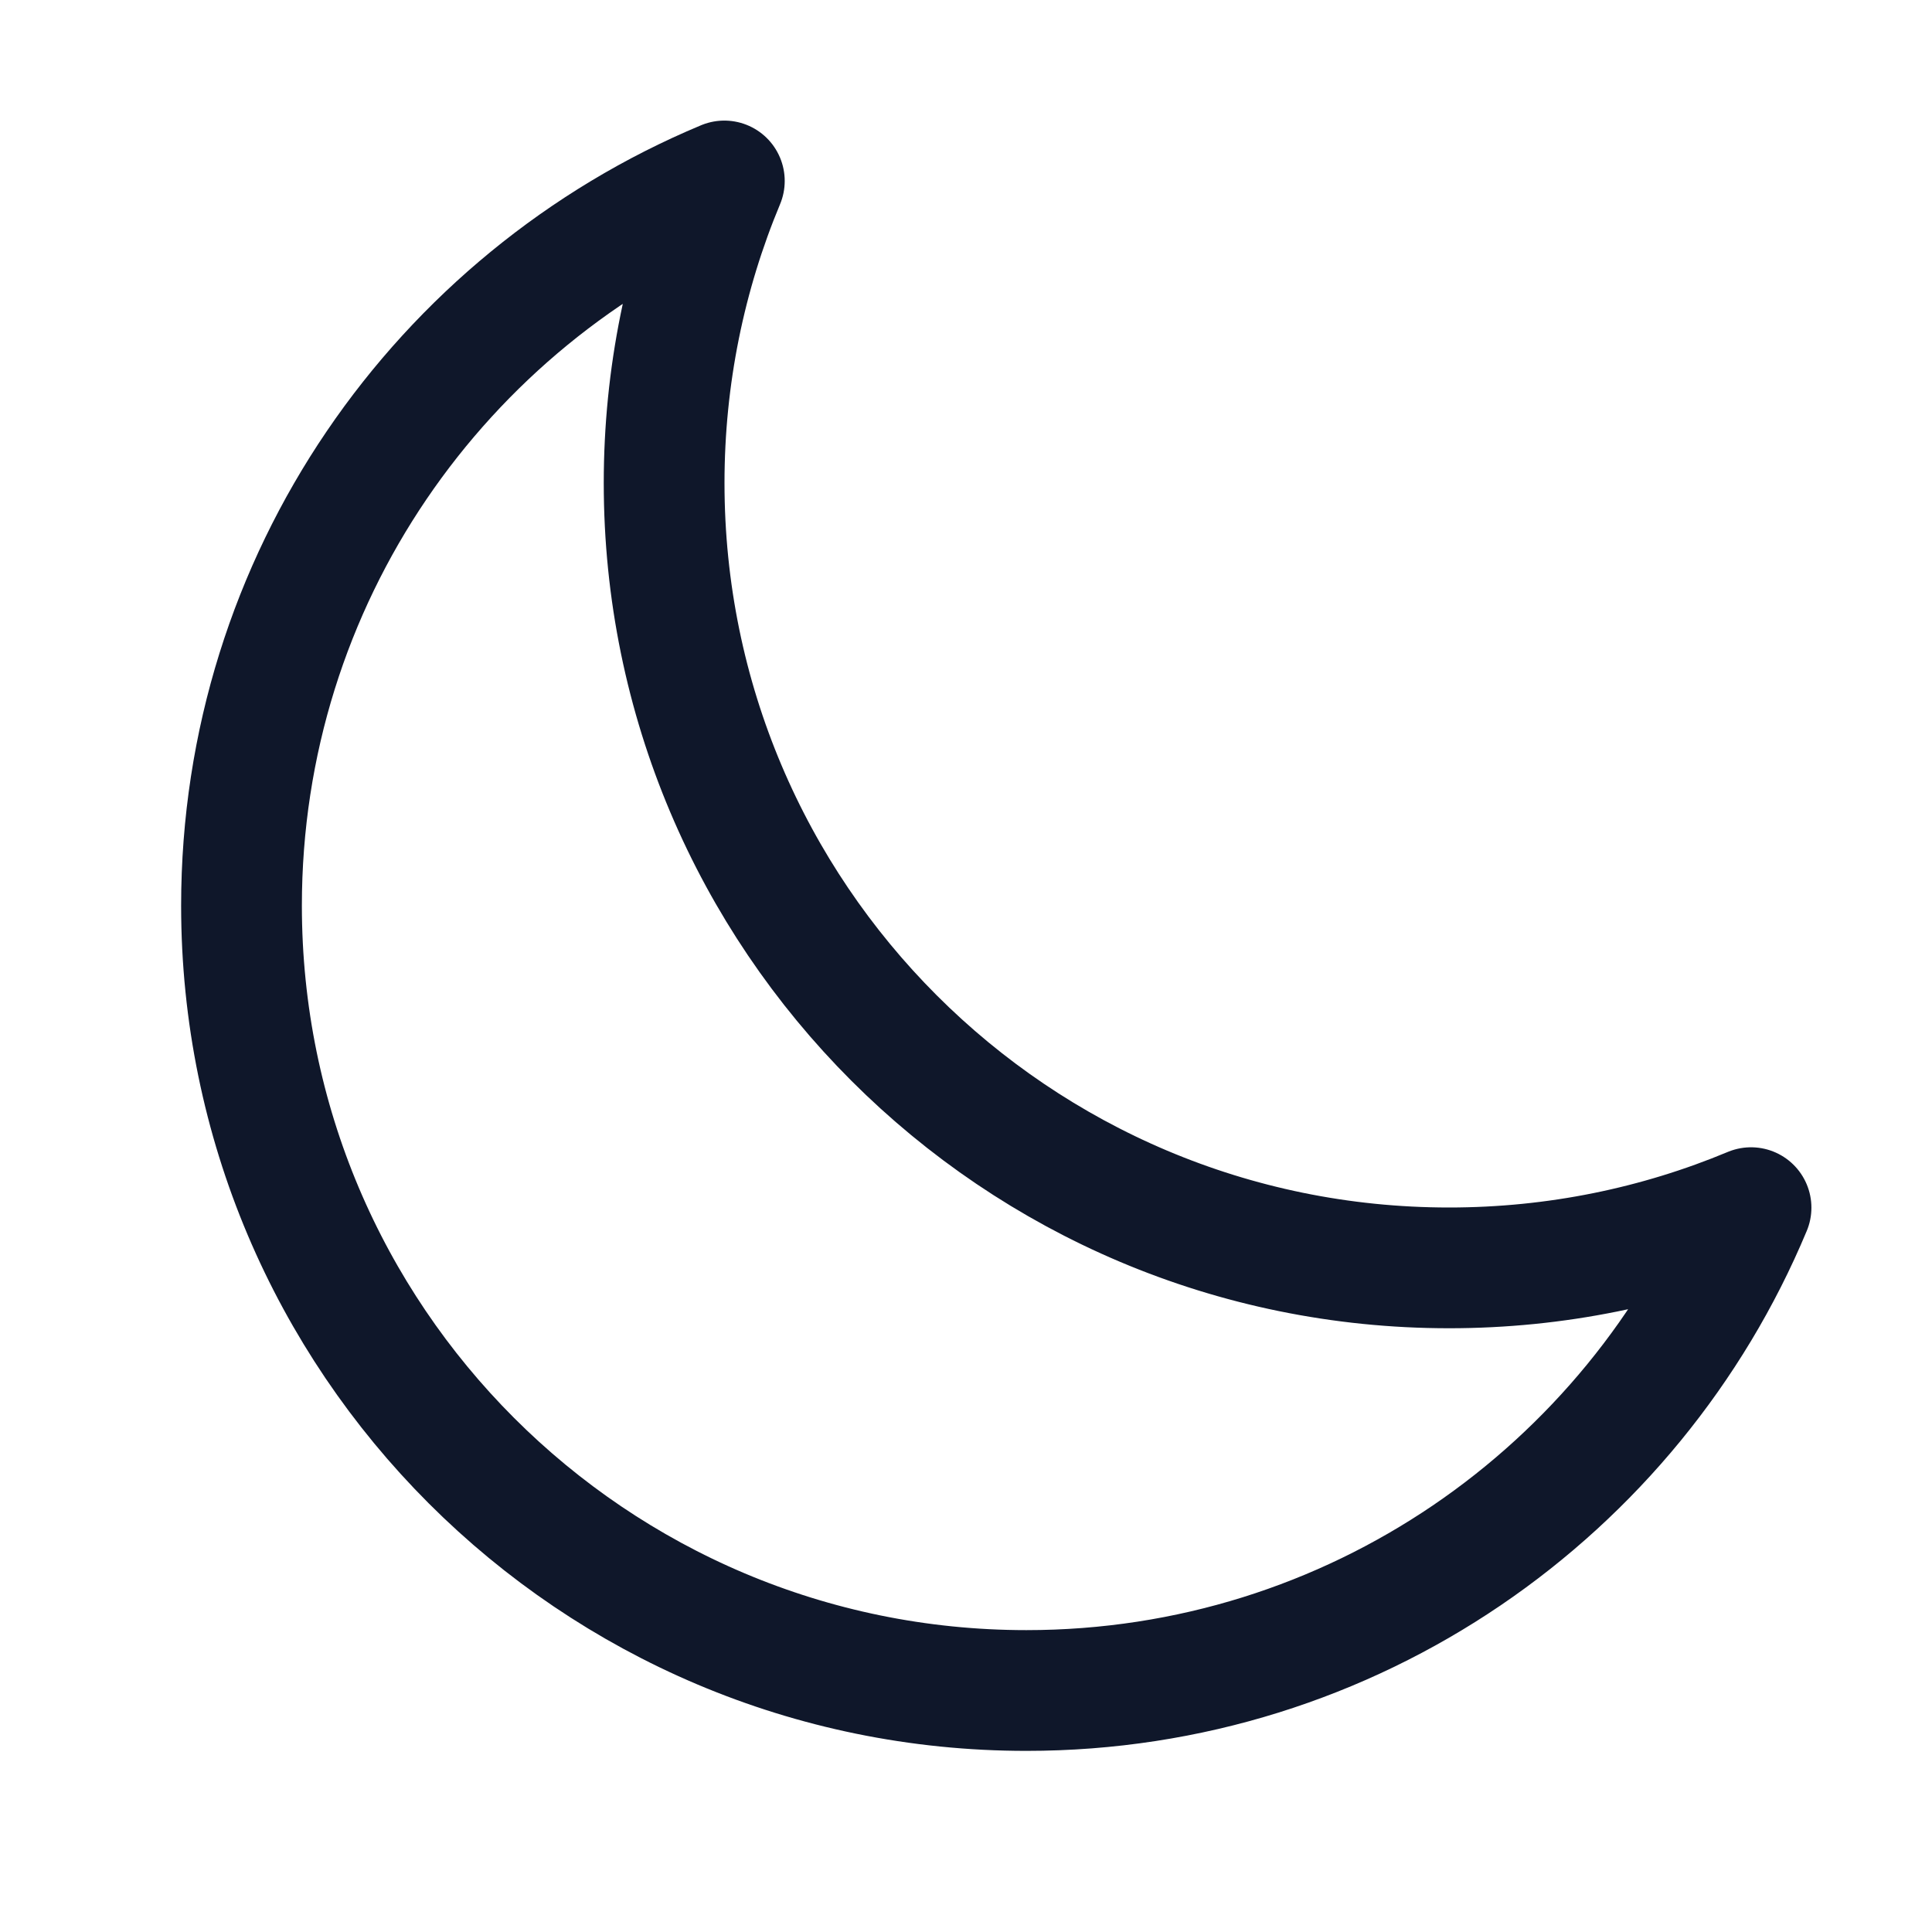
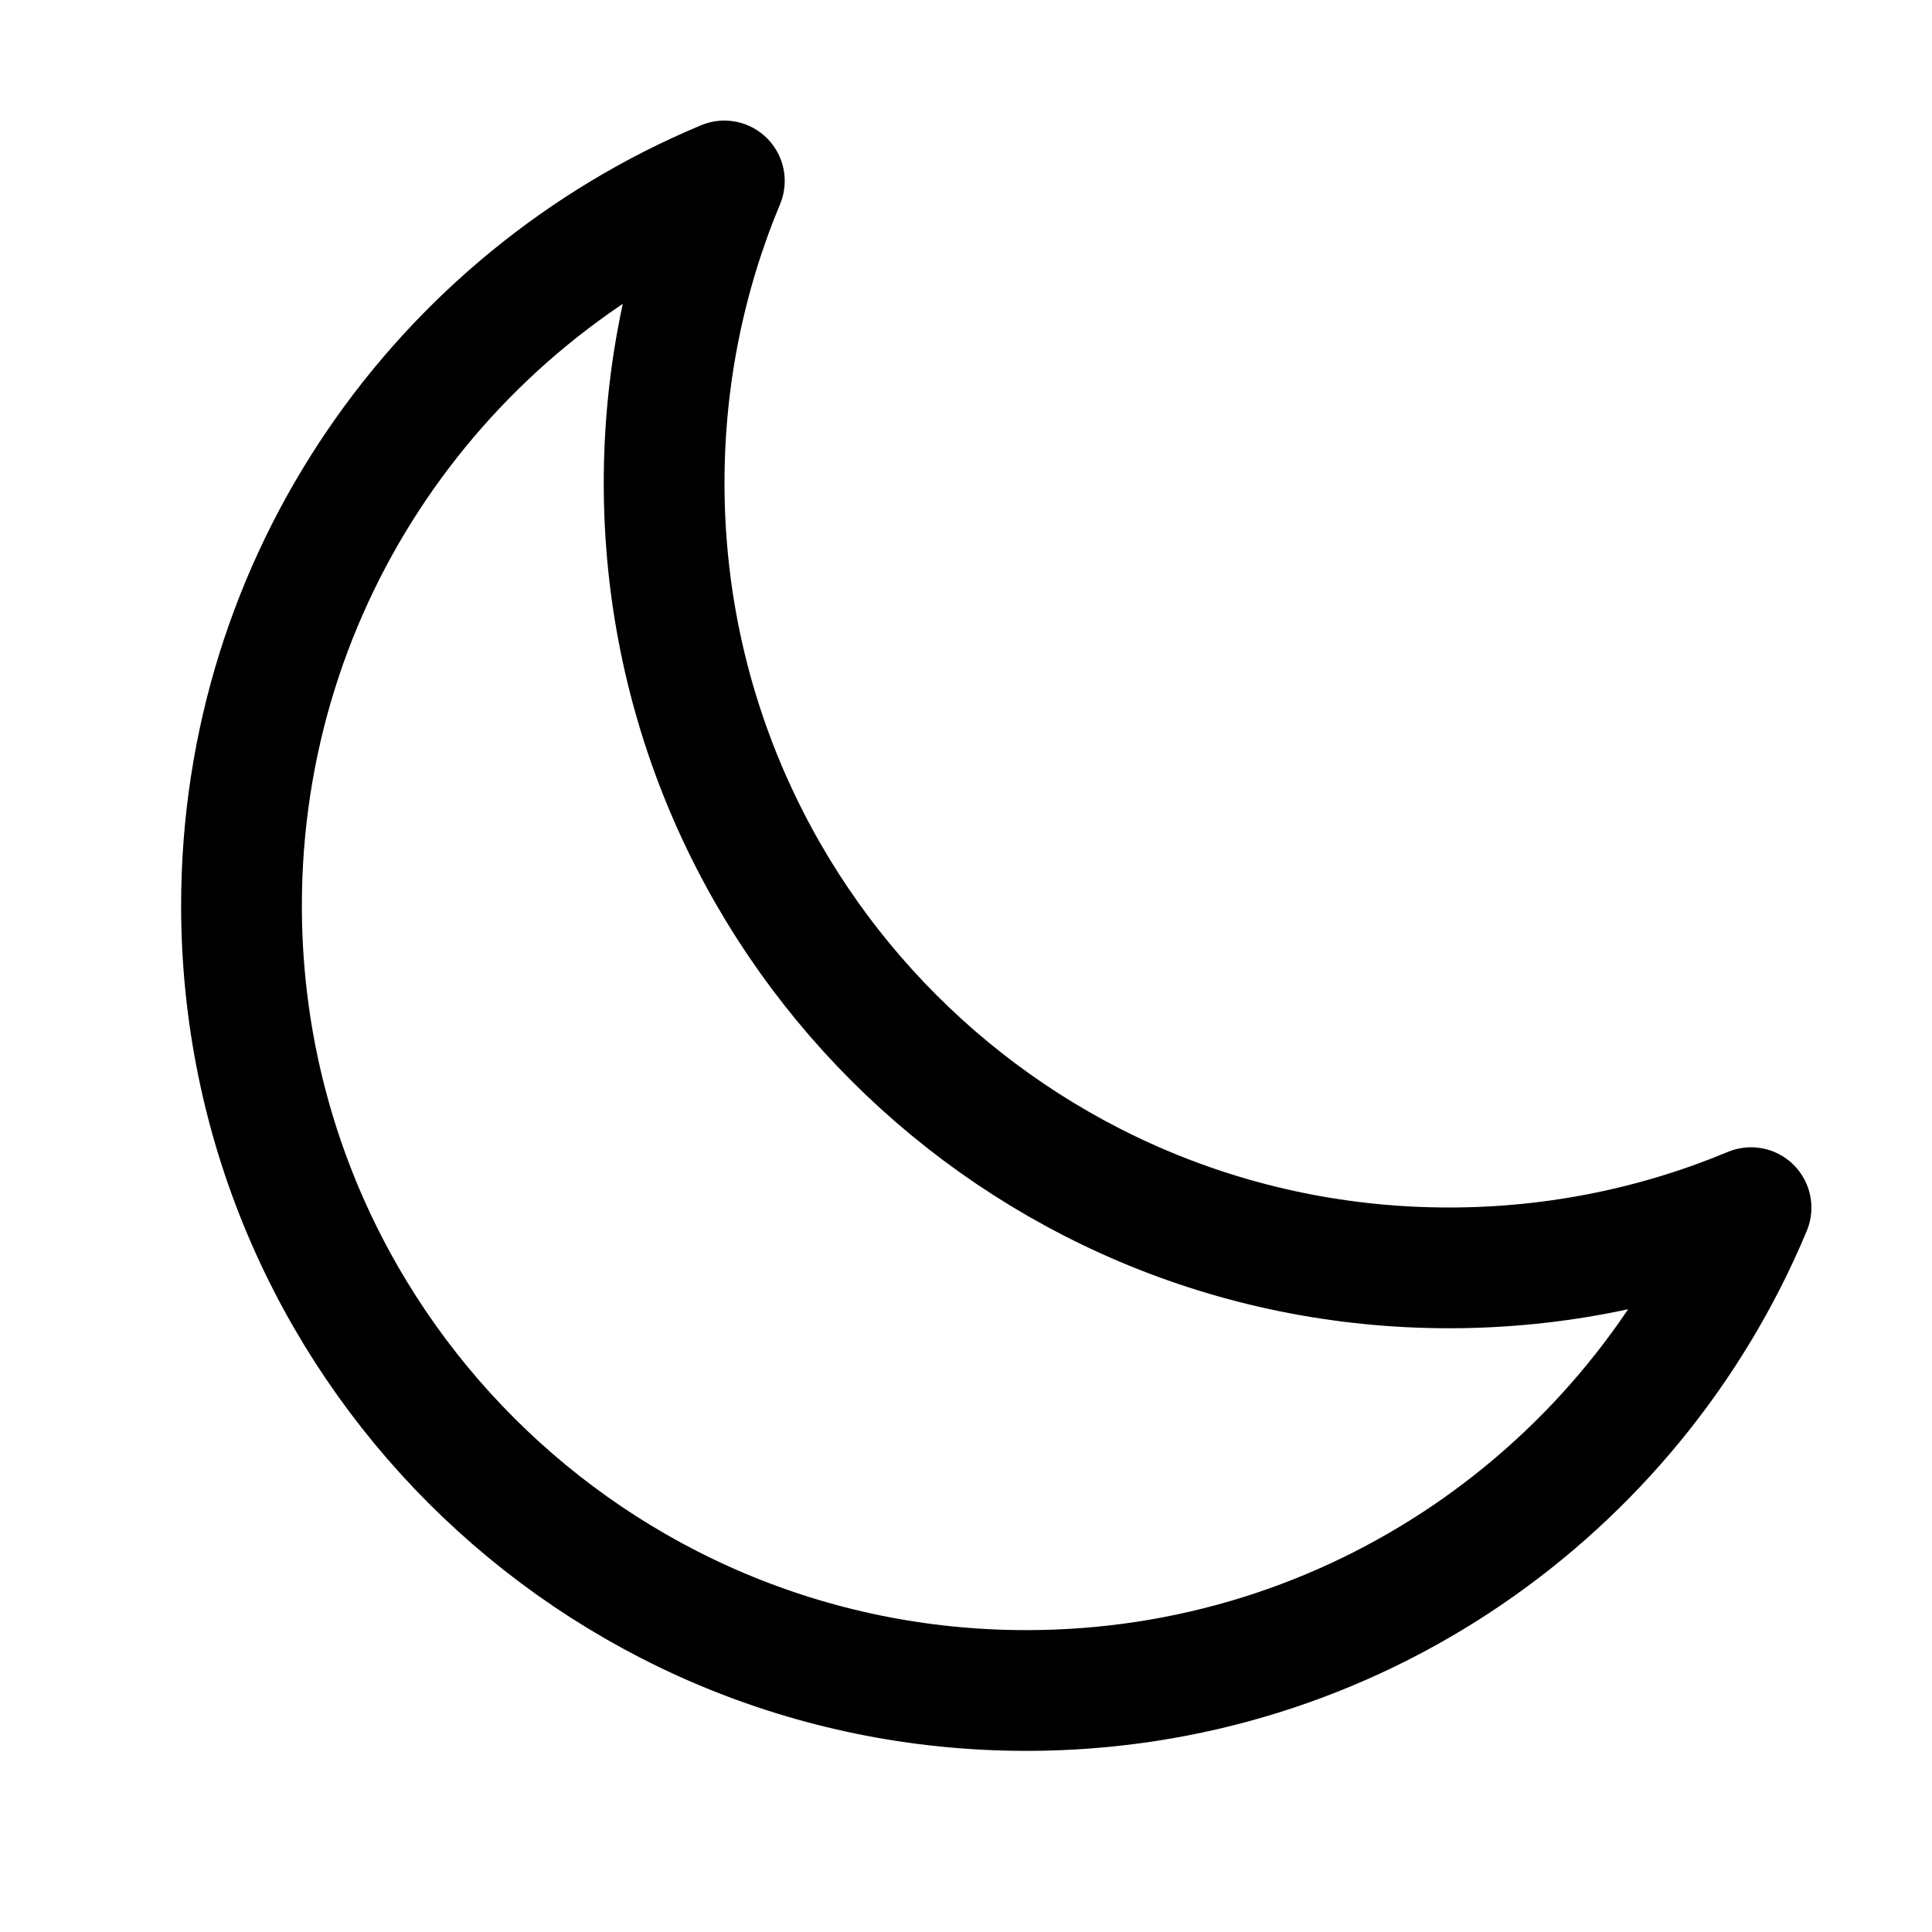
<svg xmlns="http://www.w3.org/2000/svg" width="24" height="24" viewBox="0 0 24 24" fill="none">
-   <path d="M21.752 15.002C20.597 15.484 19.33 15.75 18 15.75C12.615 15.75 8.25 11.385 8.25 6C8.25 4.671 8.516 3.403 8.998 2.248C5.476 3.718 3 7.195 3 11.25C3 16.635 7.365 21 12.75 21C16.805 21 20.282 18.524 21.752 15.002Z" stroke="#0F172A" stroke-width="1.5" stroke-linecap="round" stroke-linejoin="round" />
+   <path d="M21.752 15.002C20.597 15.484 19.33 15.75 18 15.75C12.615 15.75 8.25 11.385 8.25 6C8.25 4.671 8.516 3.403 8.998 2.248C5.476 3.718 3 7.195 3 11.25C3 16.635 7.365 21 12.75 21C16.805 21 20.282 18.524 21.752 15.002Z" stroke="currentColor" stroke-width="1.5" stroke-linecap="round" stroke-linejoin="round" />
</svg>
